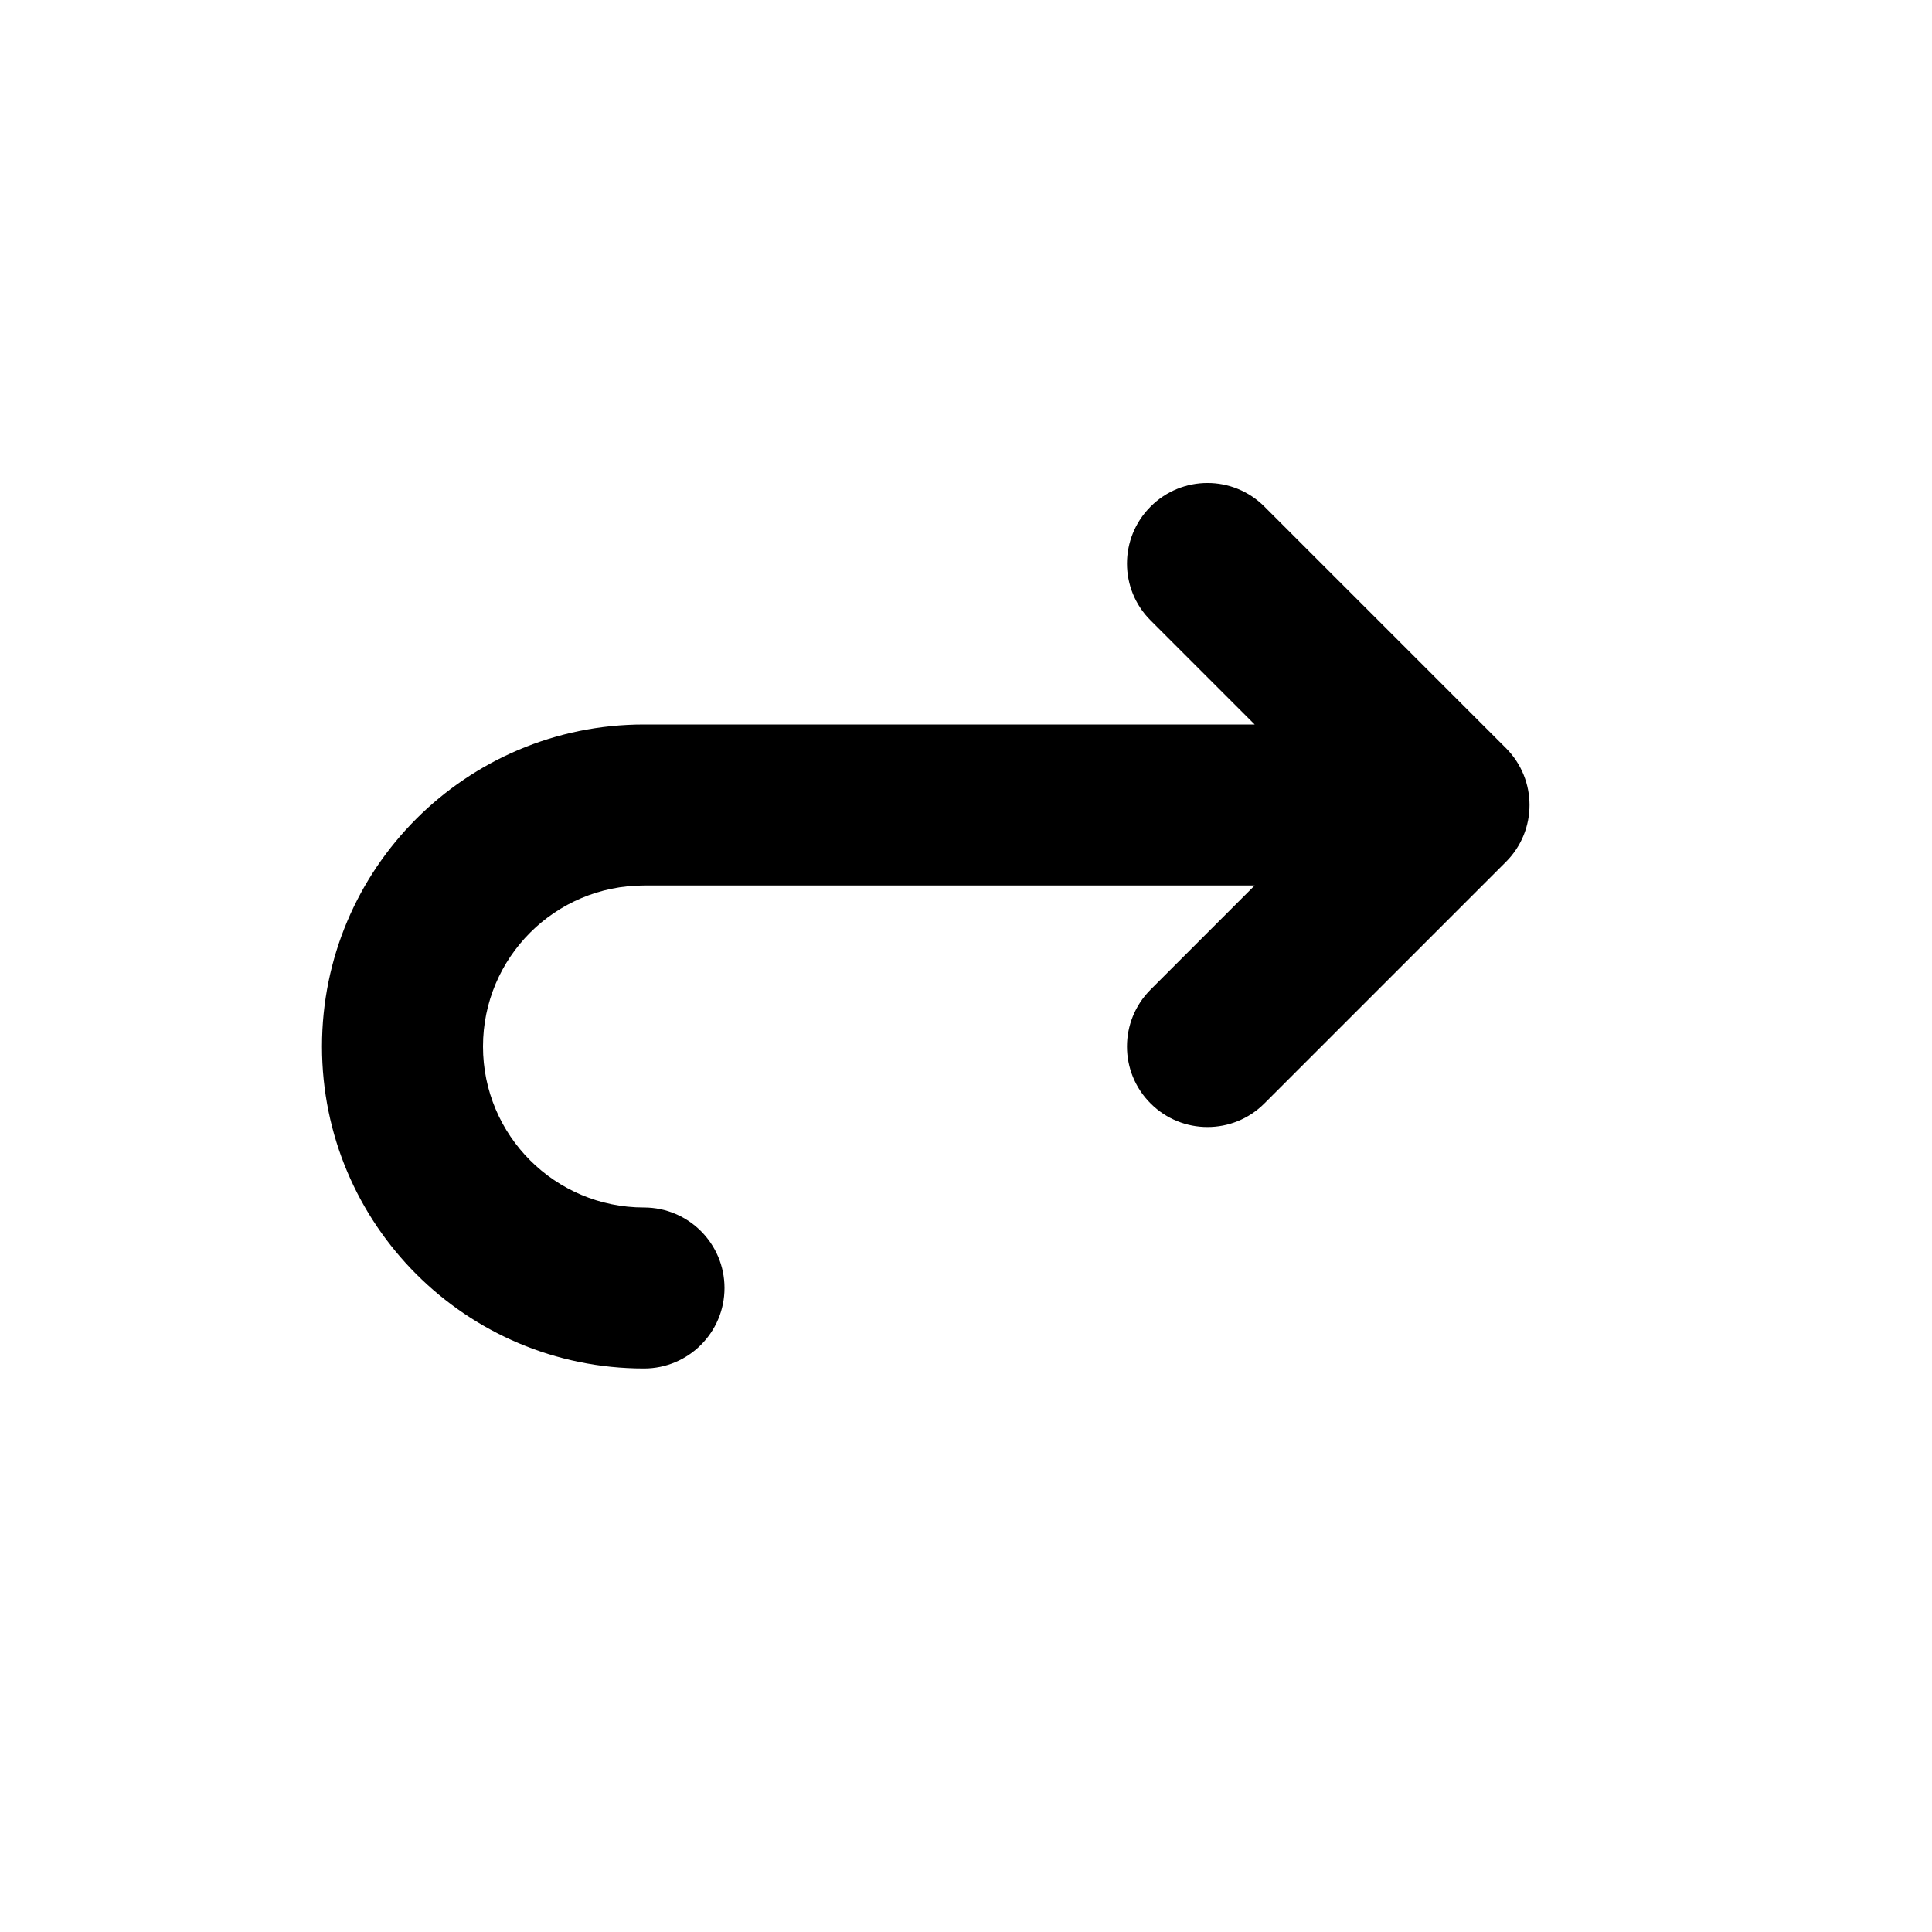
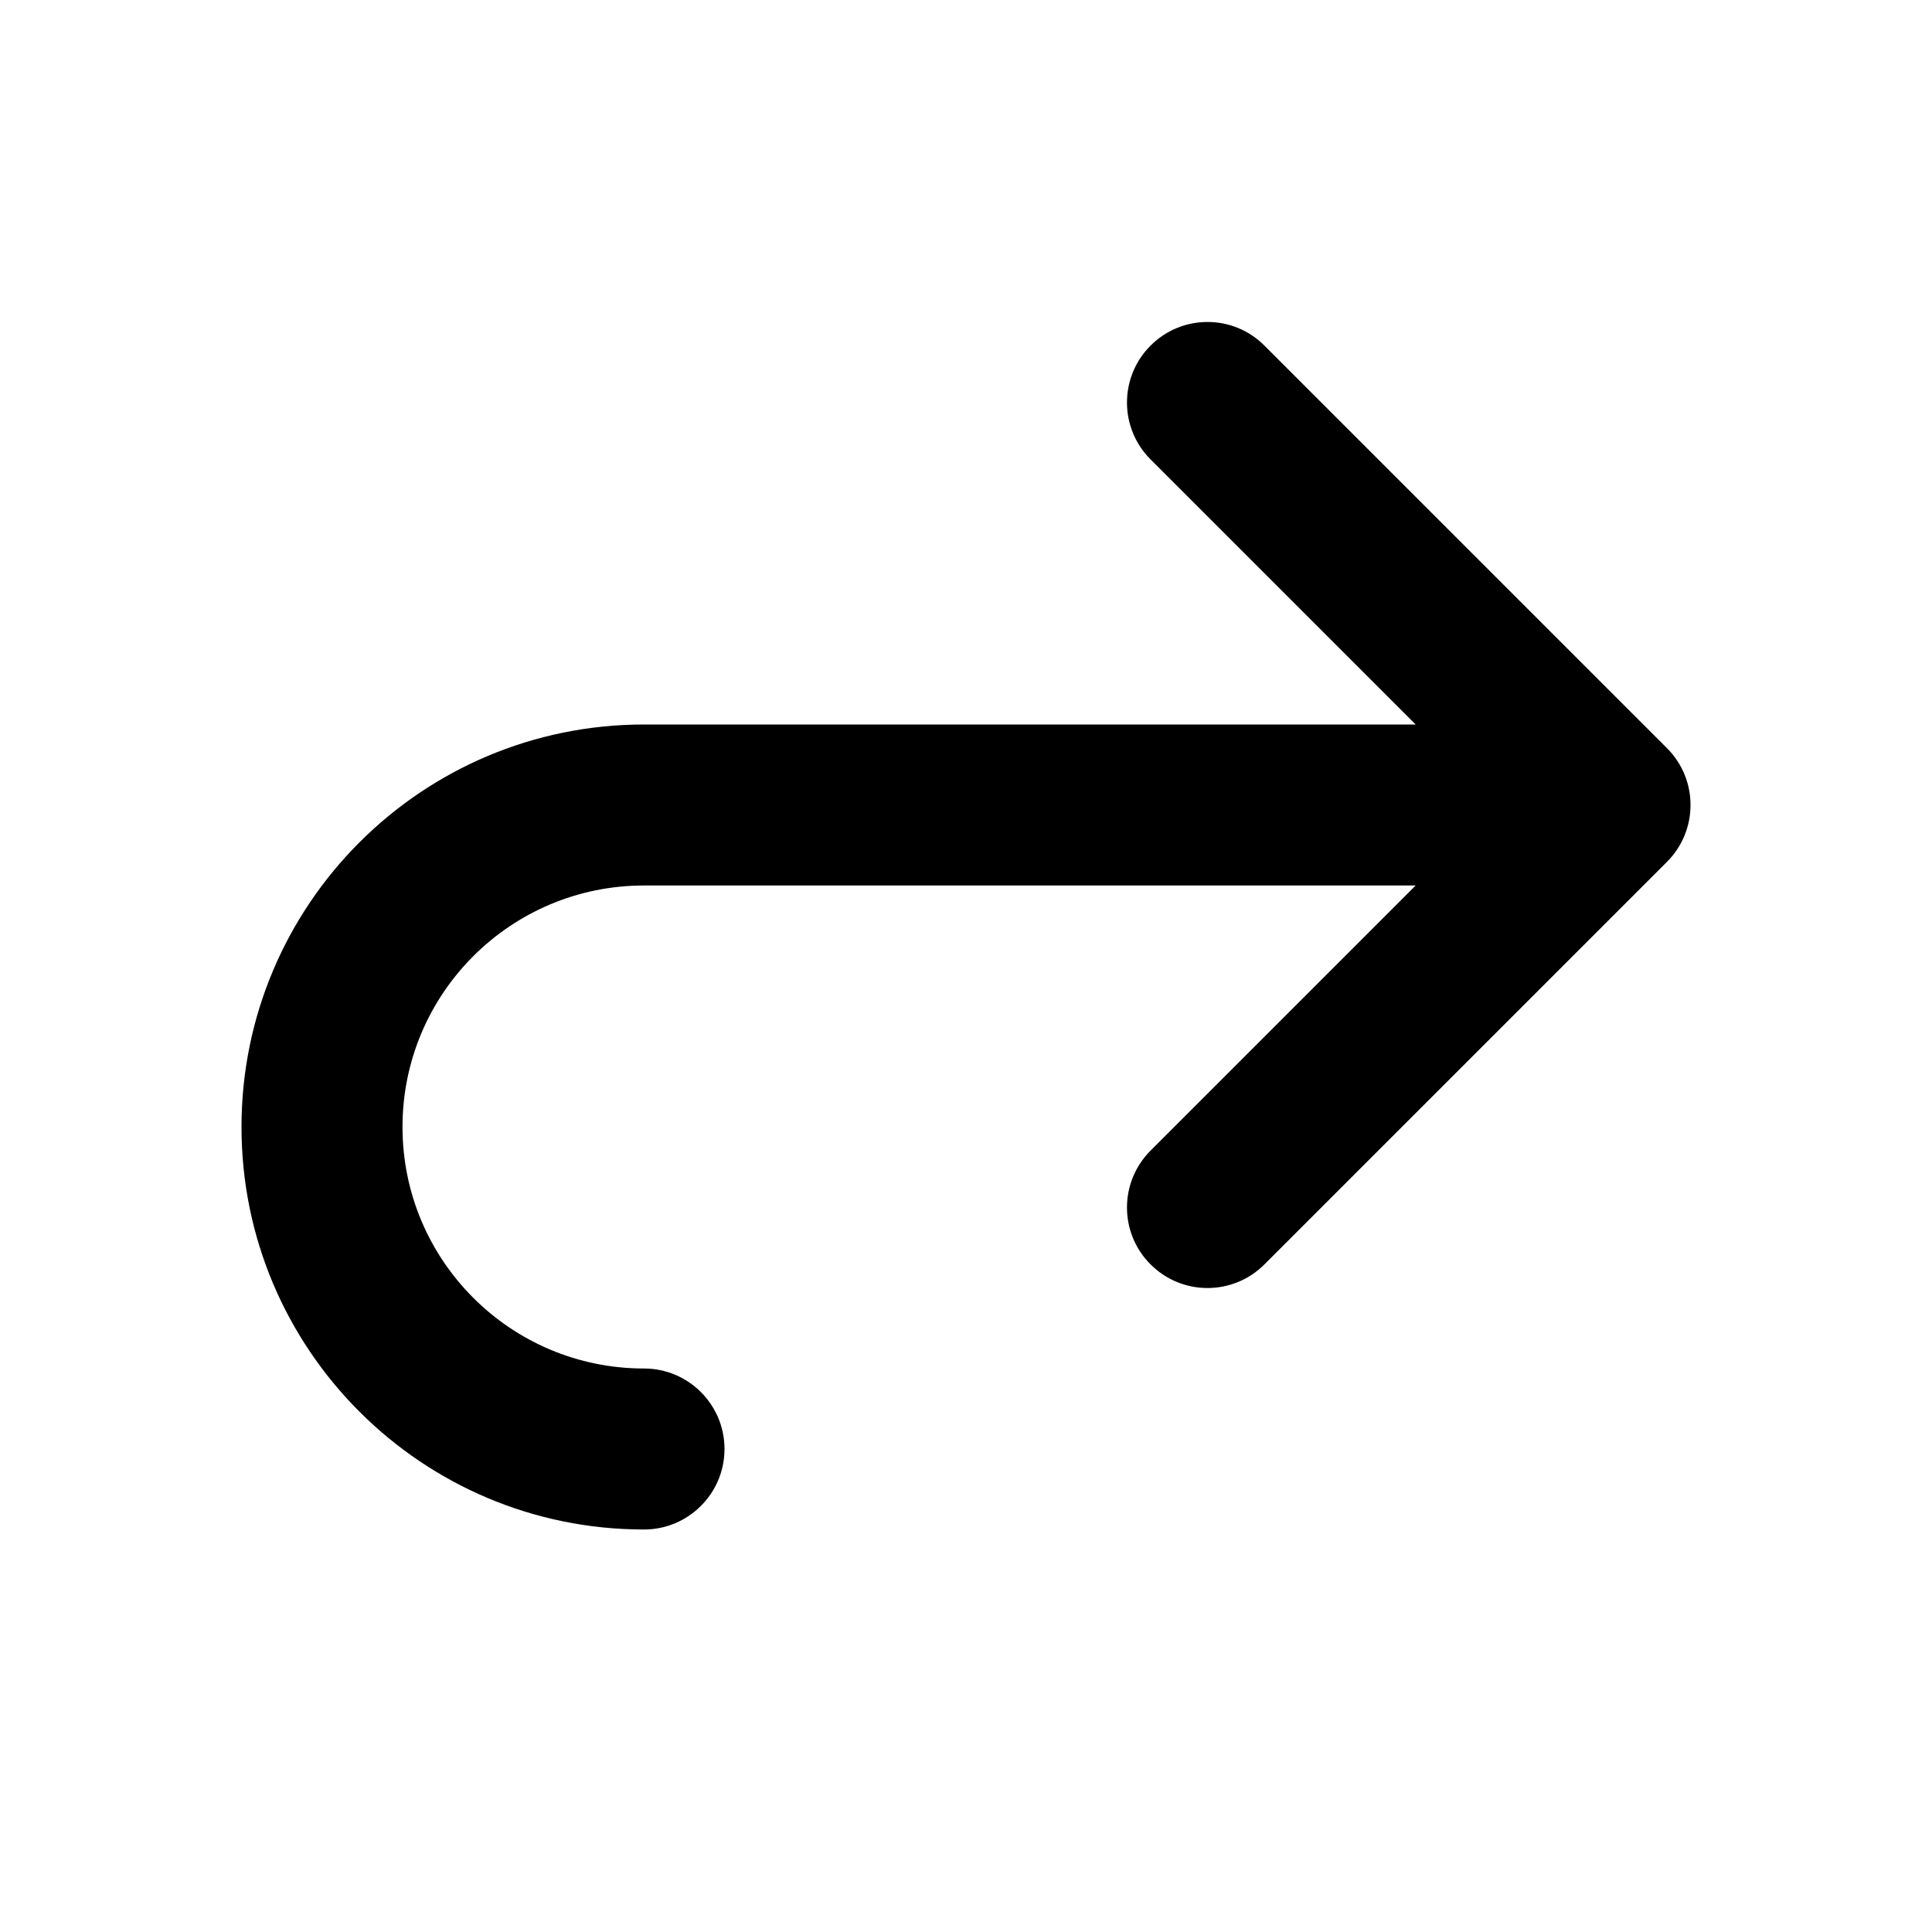
<svg xmlns="http://www.w3.org/2000/svg" width="24" height="24" viewBox="0 0 24 24" fill="none">
-   <path fill-rule="evenodd" clip-rule="evenodd" d="M15.707 6.293C15.317 5.902 14.683 5.902 14.293 6.293C13.902 6.684 13.902 7.317 14.293 7.707L15.586 9H8C5.791 9 4 10.791 4 13C4 15.209 5.791 17 8 17C8.552 17 9 16.552 9 16C9 15.448 8.552 15 8 15C6.895 15 6 14.105 6 13C6 11.895 6.895 11 8 11H15.586L14.293 12.293C13.902 12.684 13.902 13.317 14.293 13.707C14.683 14.098 15.317 14.098 15.707 13.707L18.707 10.707C19.098 10.317 19.098 9.684 18.707 9.293L15.707 6.293Z" fill="black" />
+   <path fill-rule="evenodd" clip-rule="evenodd" d="M15.707 4.293C15.317 3.902 14.683 3.902 14.293 4.293C13.902 4.683 13.902 5.317 14.293 5.707L17.586 9H8.001C8.001 9 8 9 8 9C5.239 9 3 11.239 3 14C3 16.762 5.239 19 8 19C8.552 19 9 18.552 9 18C9 17.448 8.552 17 8 17C6.343 17 5 15.657 5 14C5 12.343 6.343 11 8 11H17.586L14.293 14.293C13.902 14.684 13.902 15.317 14.293 15.707C14.683 16.098 15.317 16.098 15.707 15.707L20.707 10.707C21.098 10.317 21.098 9.683 20.707 9.293L15.707 4.293Z" fill="black" />
</svg>
